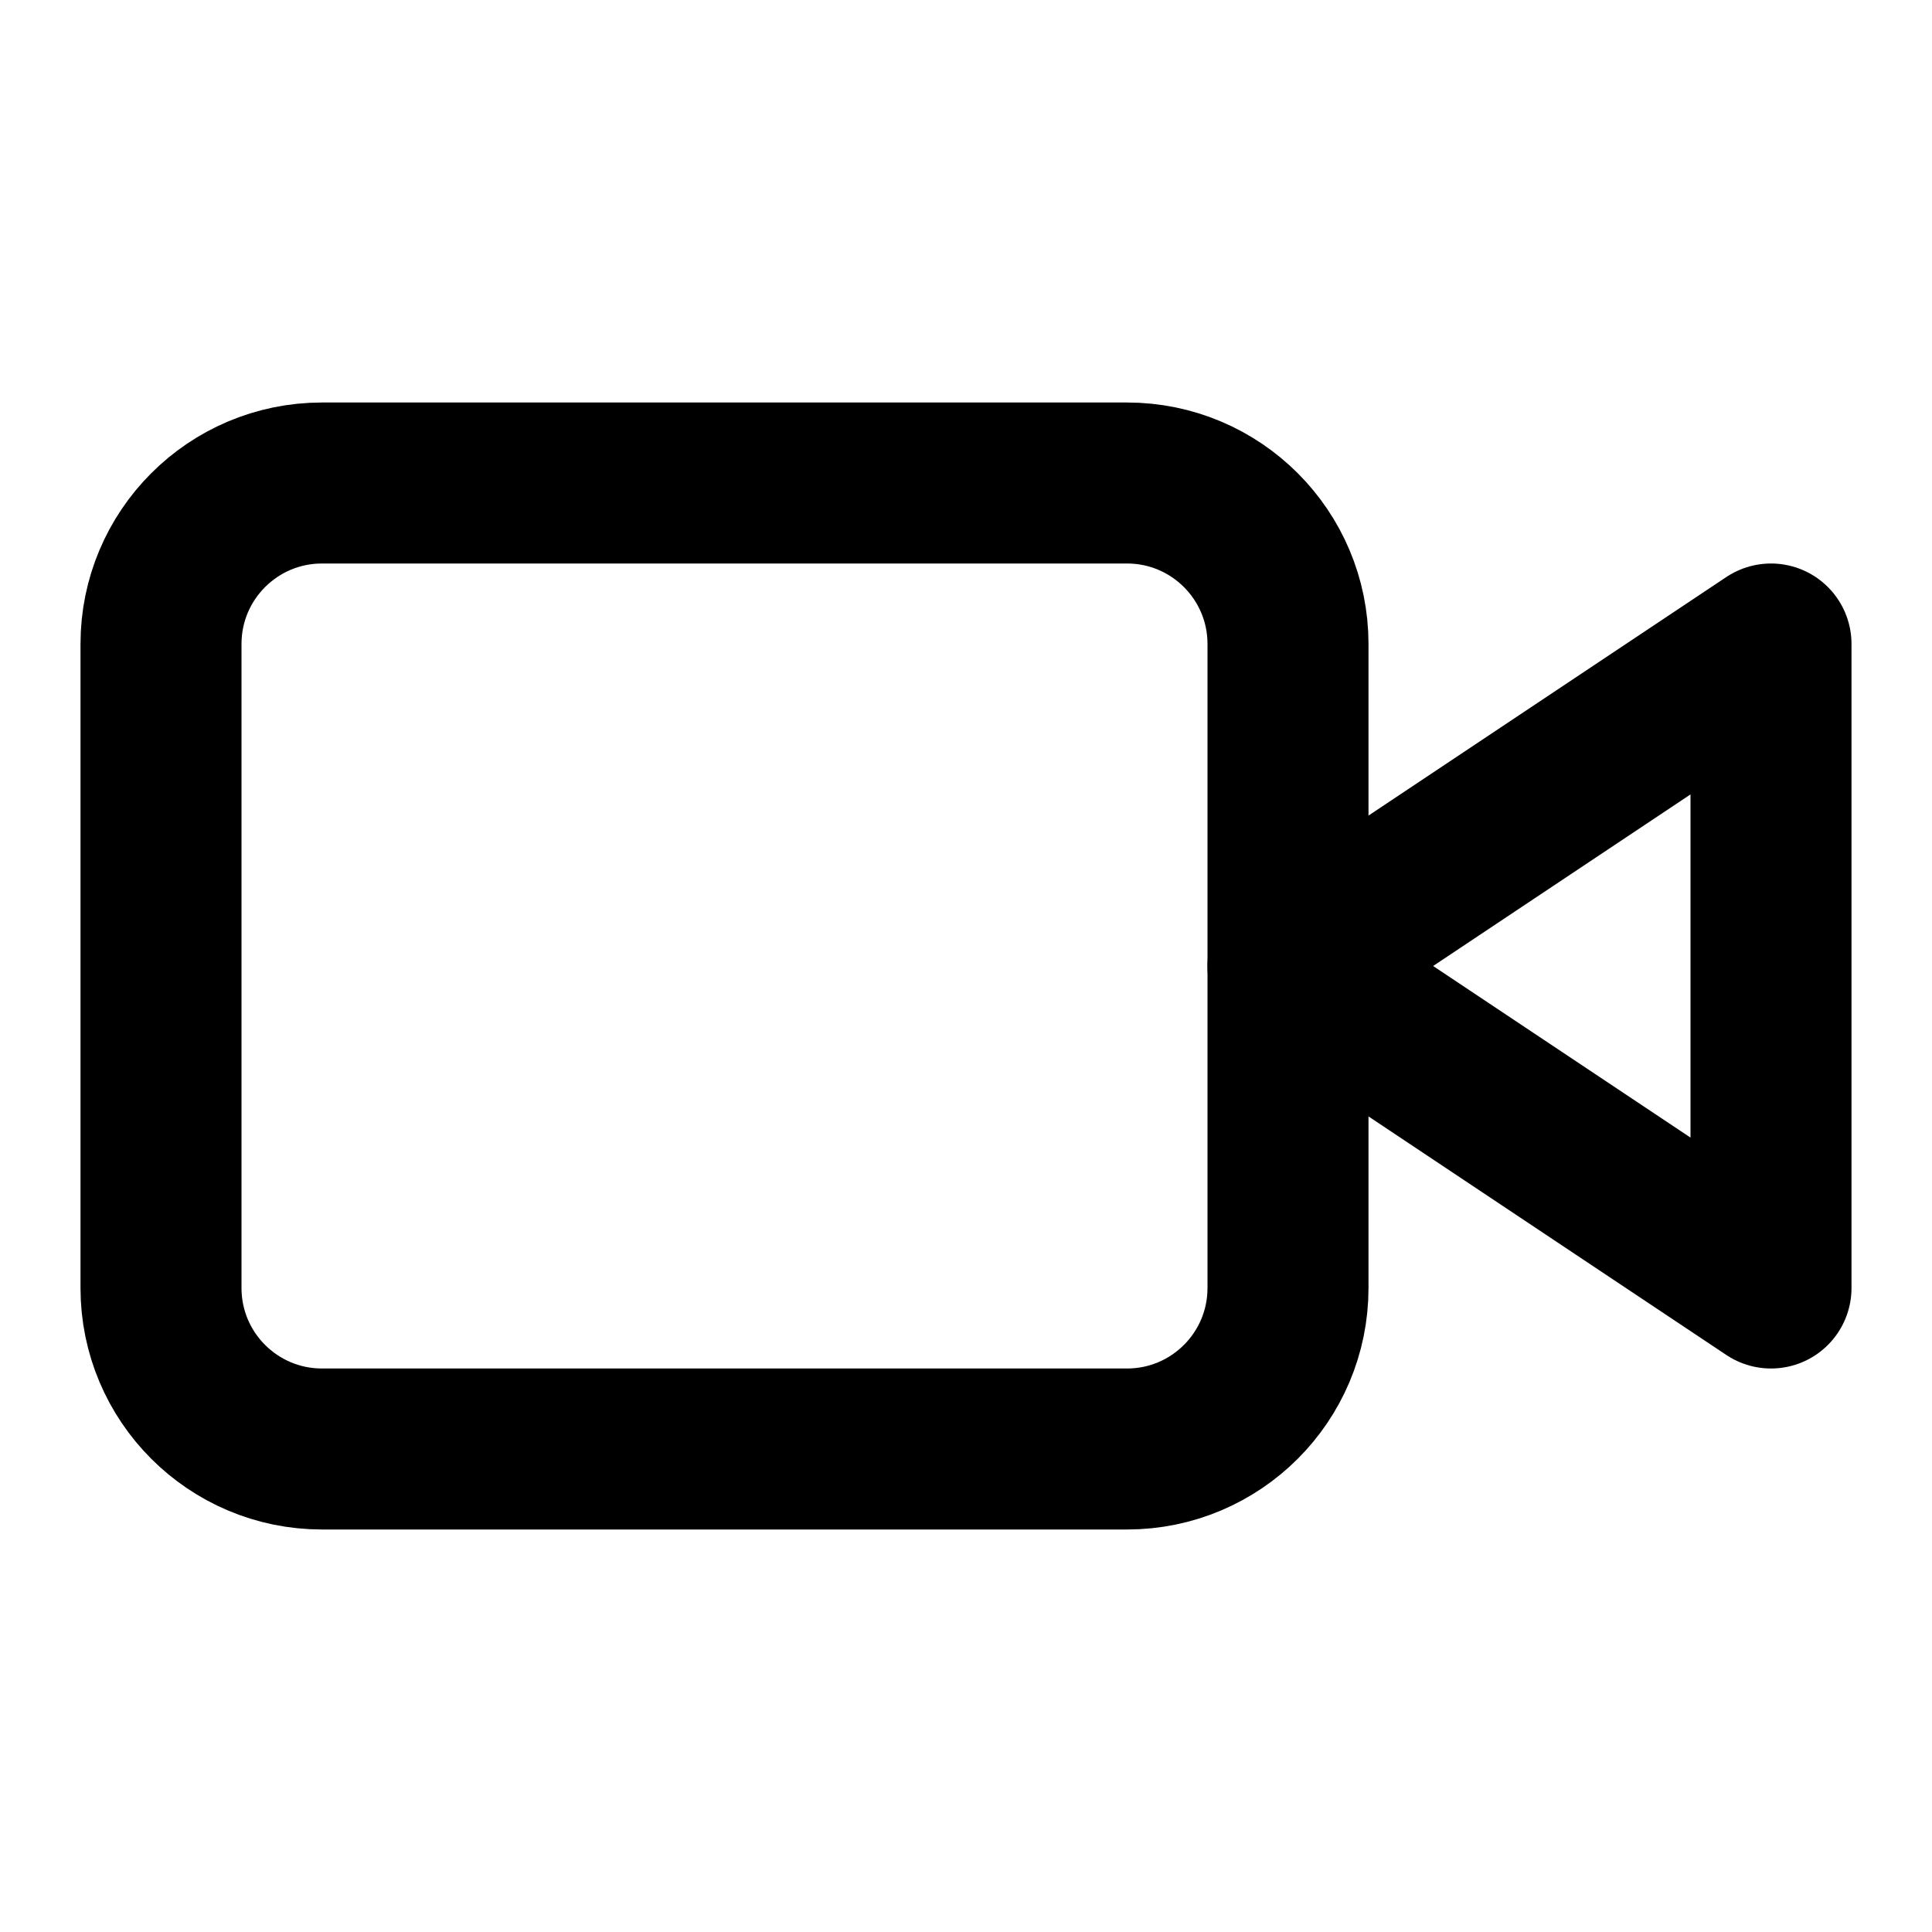
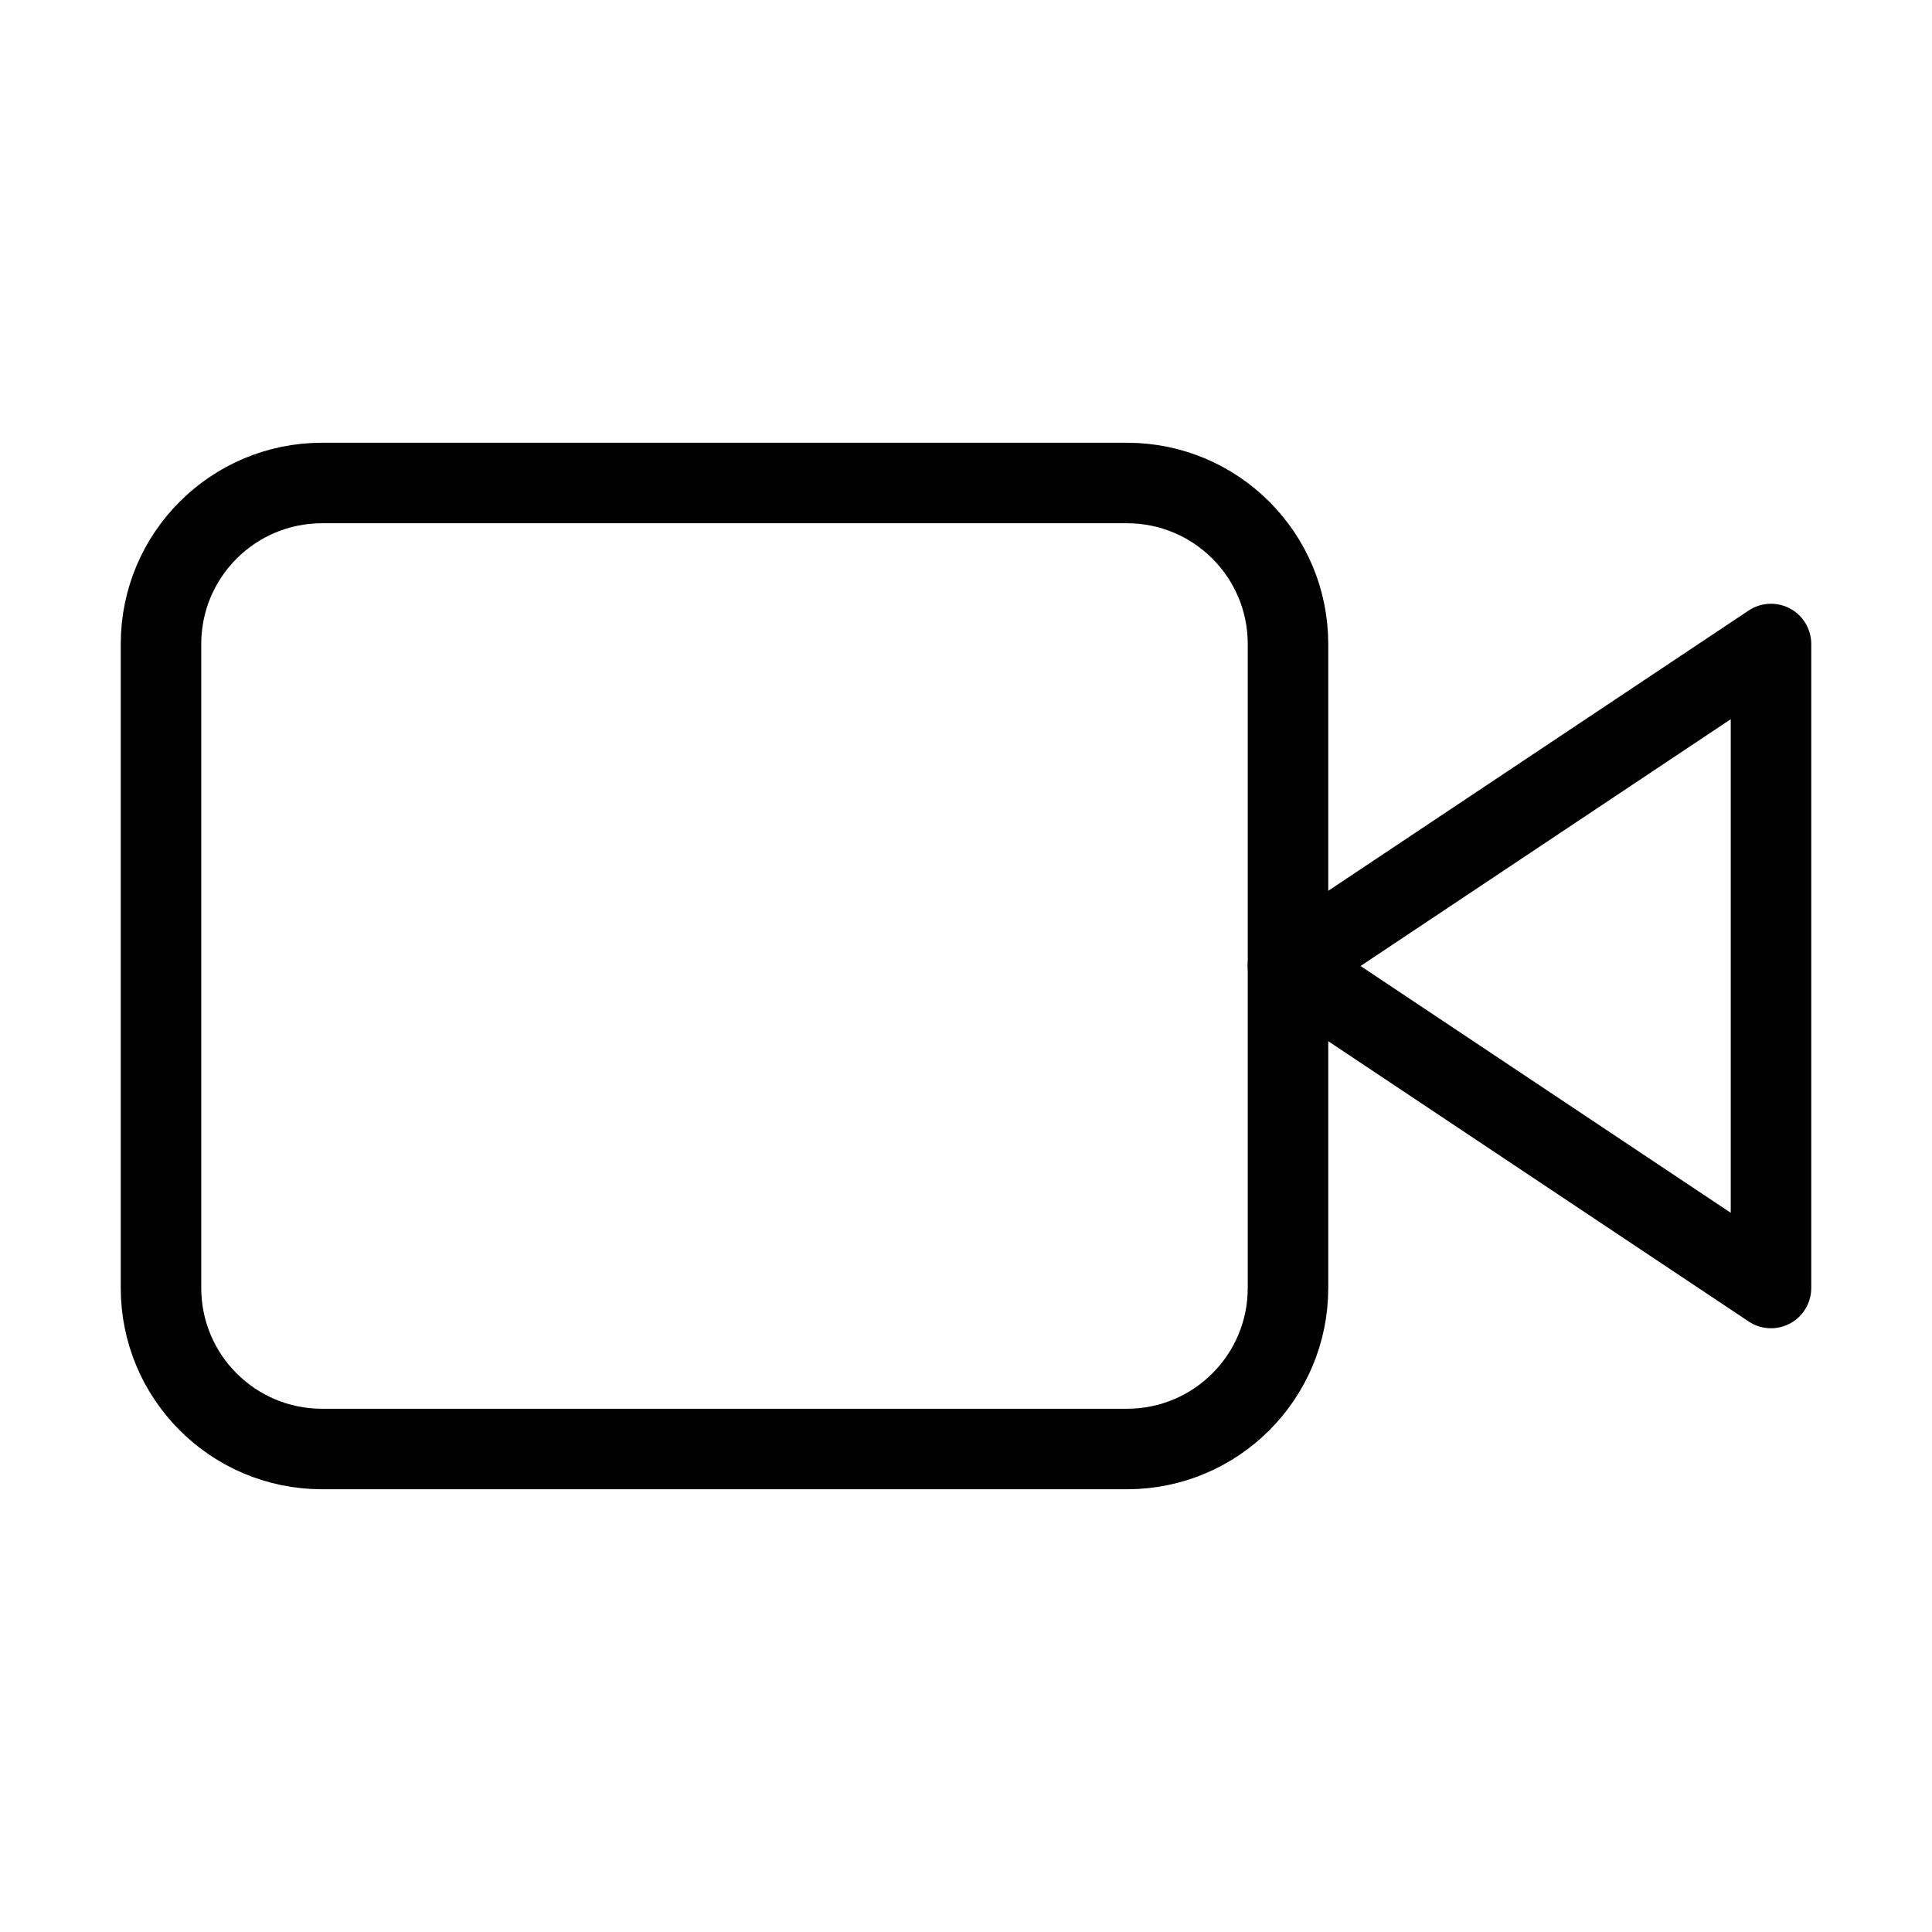
- <svg xmlns="http://www.w3.org/2000/svg" width="24" height="24" viewBox="0 0 24 24" fill="none" stroke="currentColor" stroke-width="2" stroke-linecap="round" stroke-linejoin="round" class="lucide lucide-video">
+ <svg xmlns="http://www.w3.org/2000/svg" width="24" height="24" viewBox="0 0 24 24" fill="none" stroke="currentColor" stroke-width="1" stroke-linecap="round" stroke-linejoin="round" class="lucide lucide-video">
  <path d="m22 8-6 4 6 4V8Z" />
  <rect width="14" height="12" x="2" y="6" rx="2" ry="2" />
</svg>
